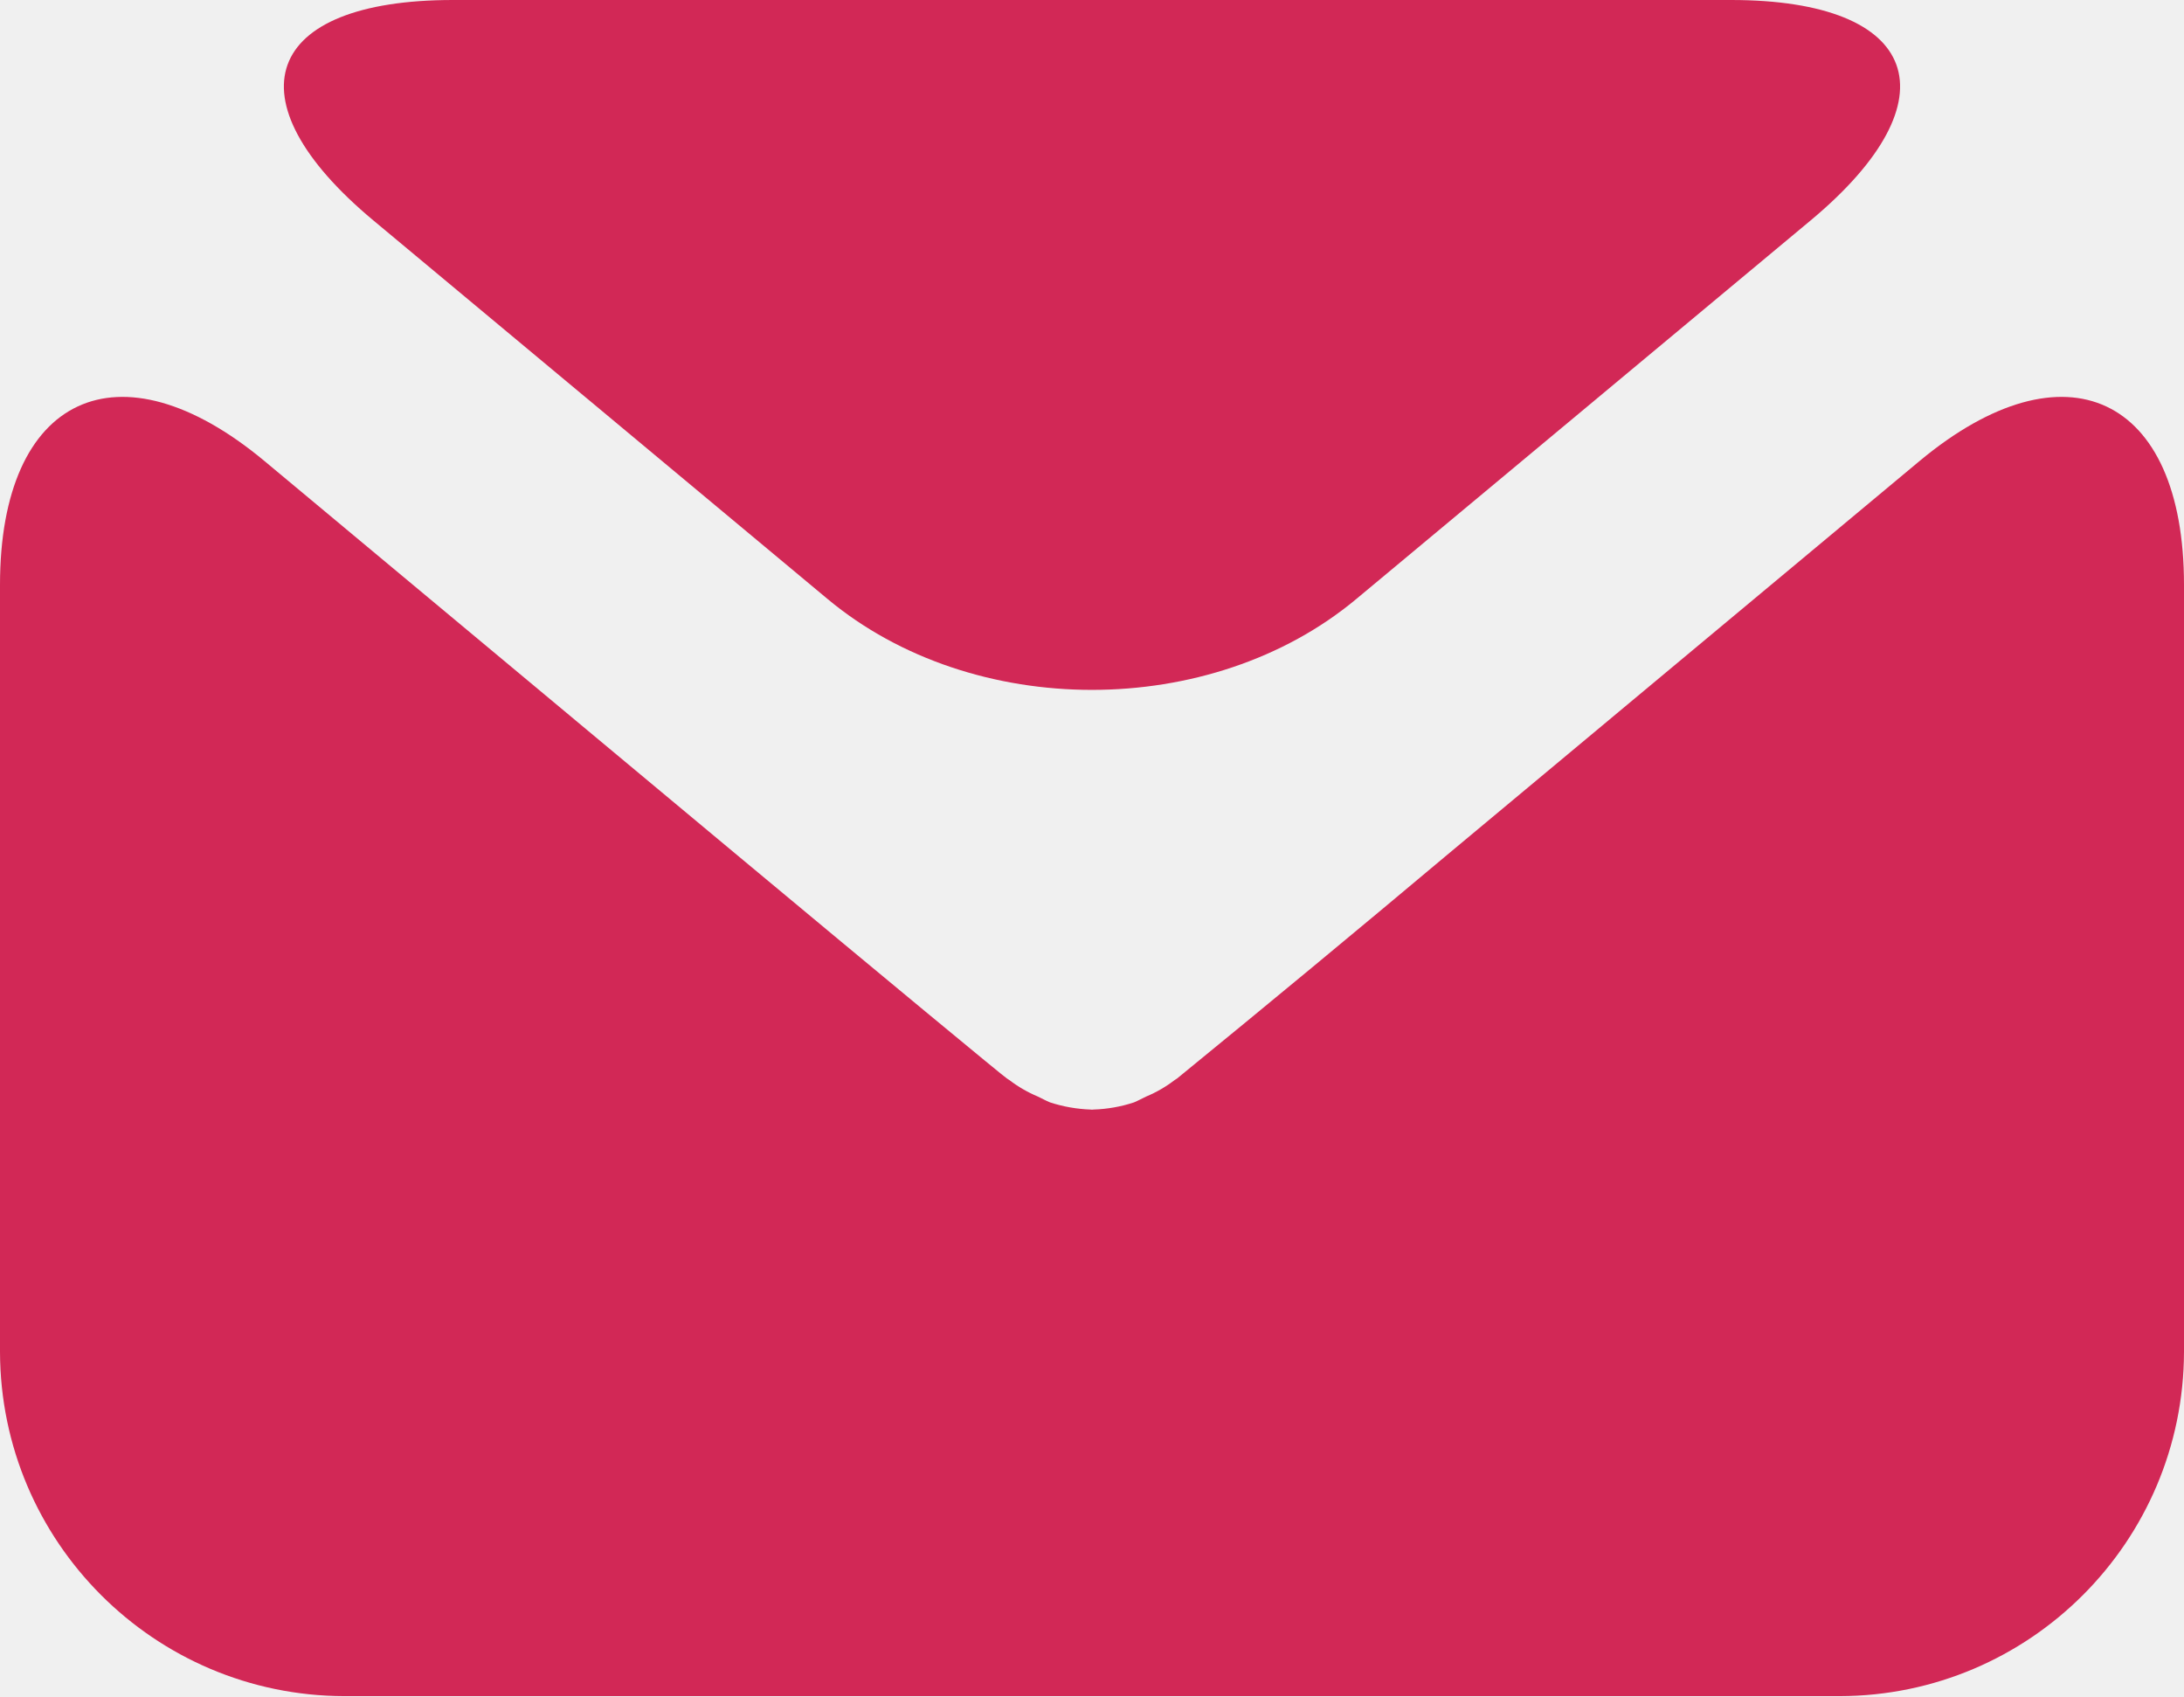
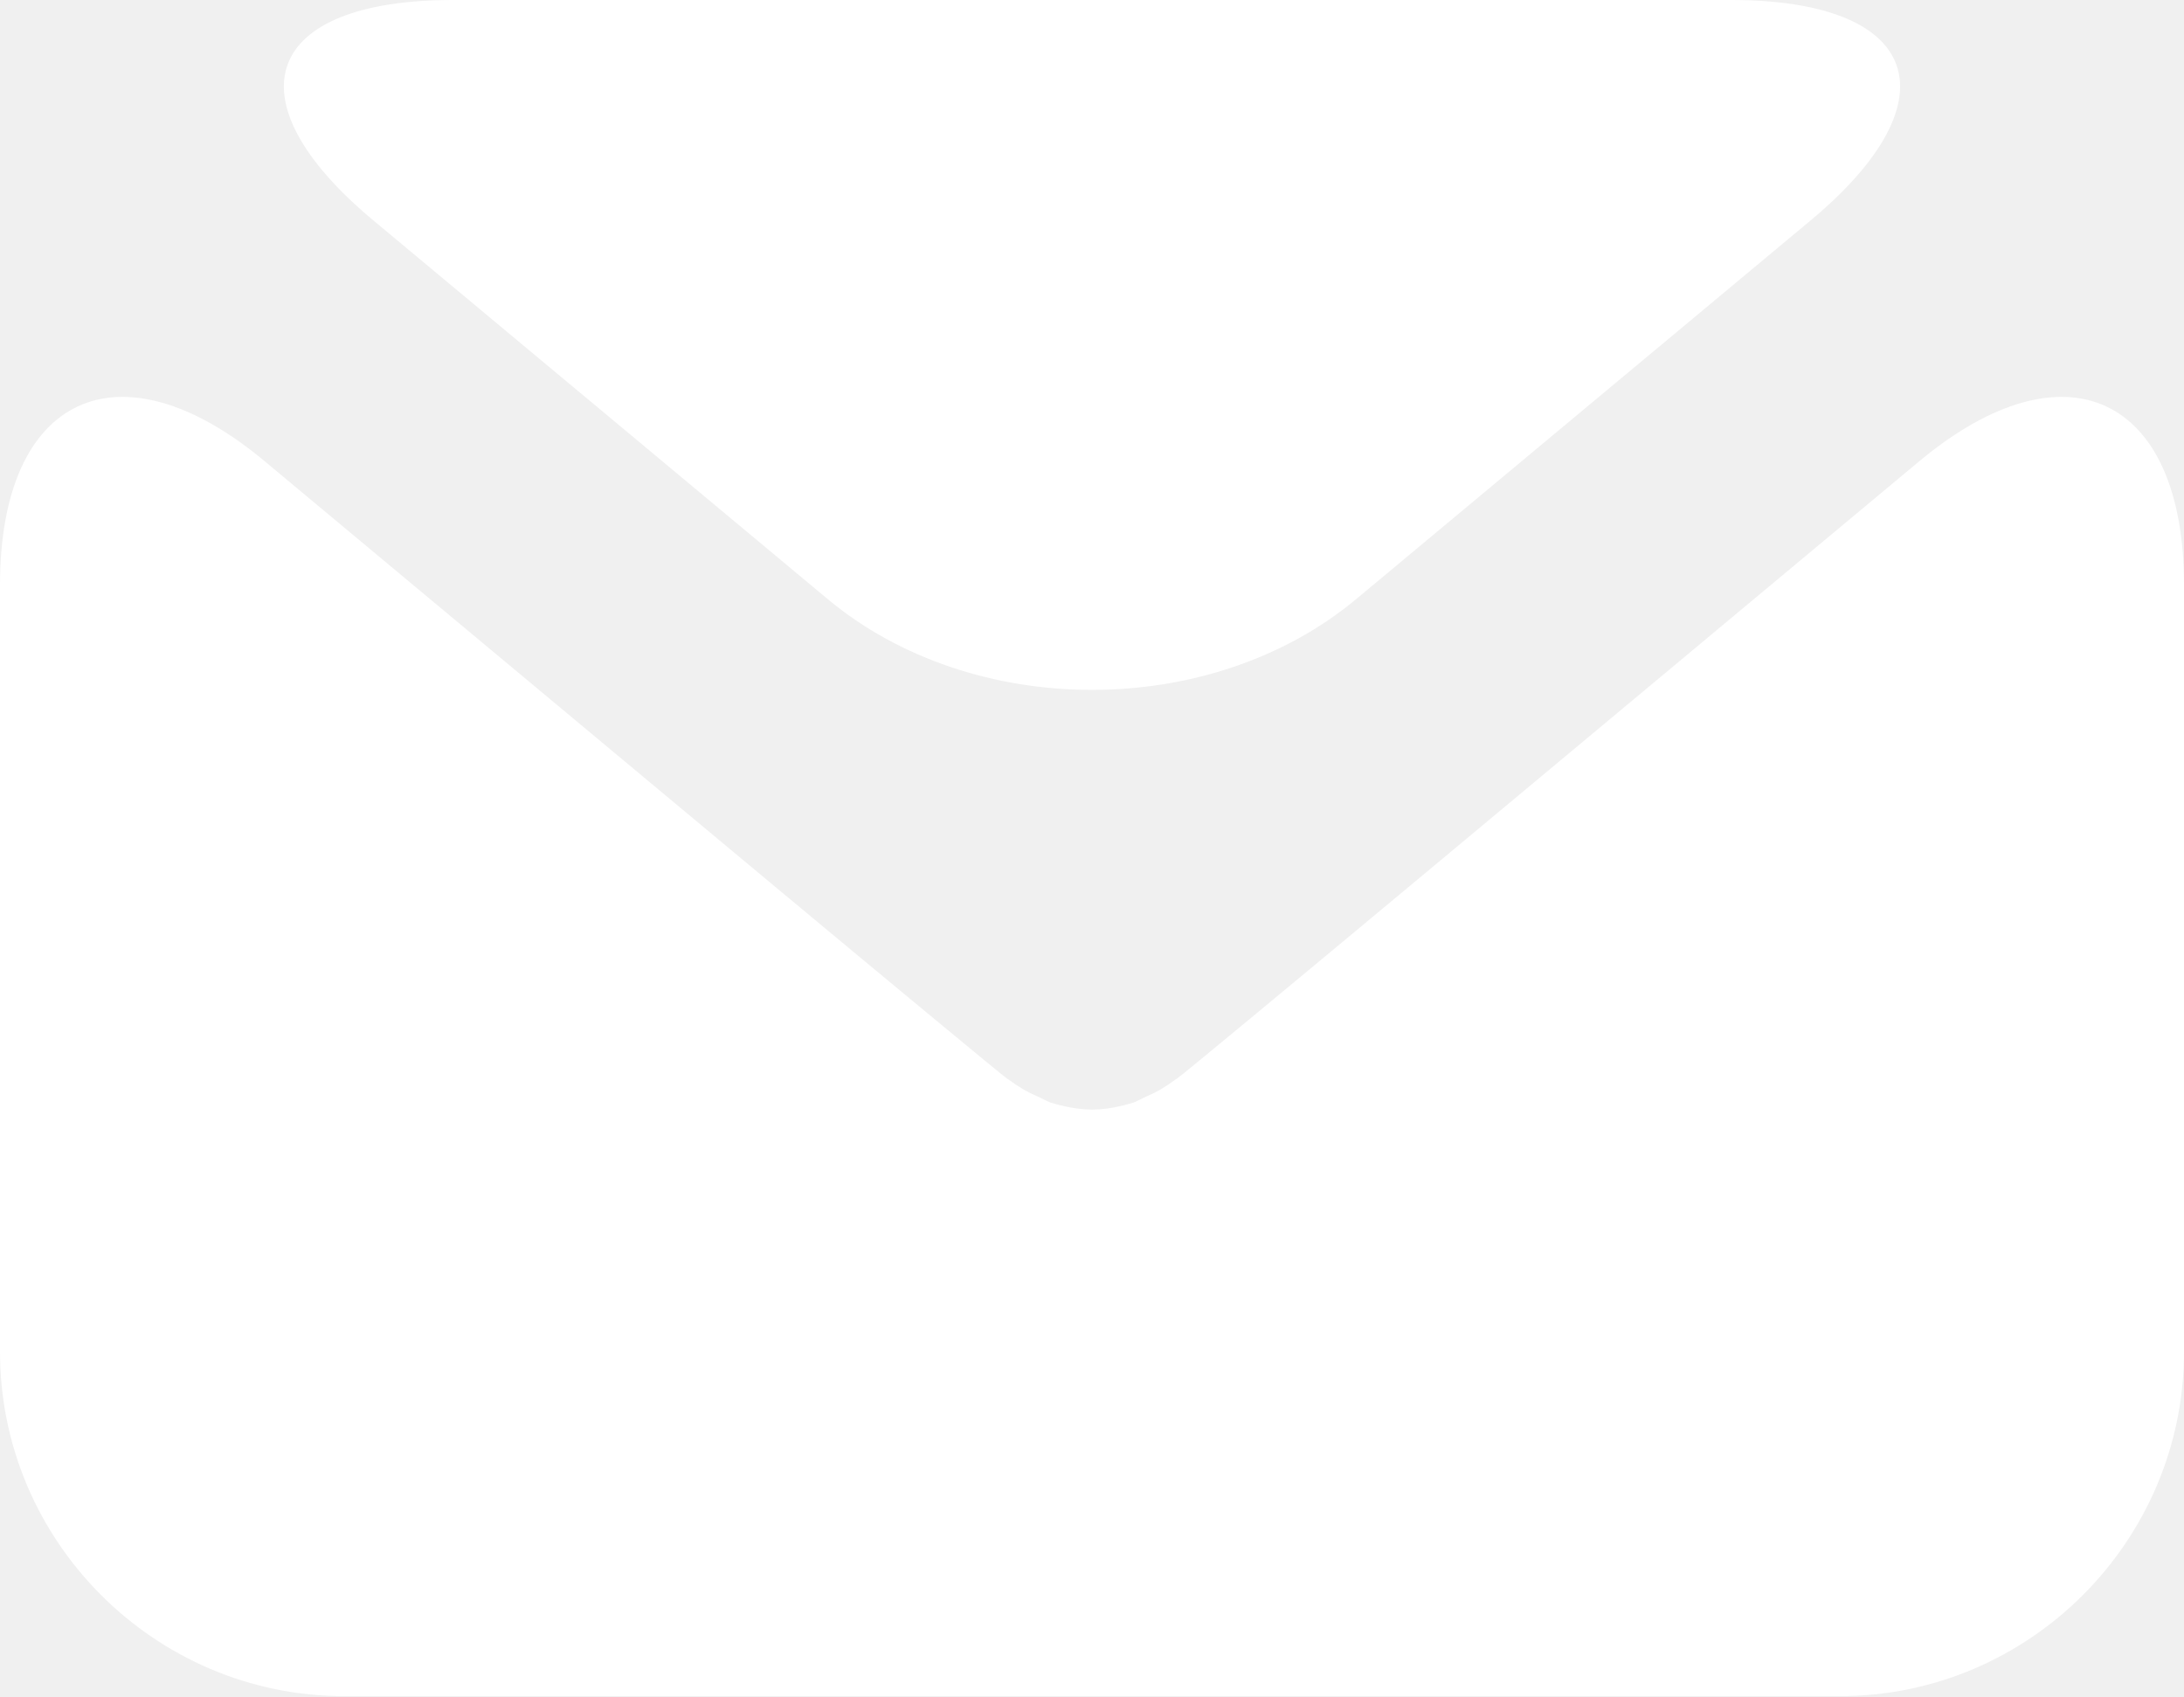
- <svg xmlns="http://www.w3.org/2000/svg" width="17.988" height="13.966">
-   <path fill="#d22856" d="M14.914 1.814C16.111.816 15.816 0 14.257 0H3.731c-1.56 0-1.854.816-.657 1.814l3.742 3.118c1.197.998 3.158.998 4.355 0l3.743-3.118z" />
-   <path fill="#d22856" d="M11.913 7.044A209.809 209.809 0 019.695 8.88l-.02.013a1.048 1.048 0 01-.235.136c-.033.015-.066.034-.1.048a1.18 1.18 0 01-.335.059l-.01.001h-.002l-.01-.001a1.216 1.216 0 01-.335-.059c-.034-.014-.068-.033-.1-.048a1.07 1.07 0 01-.235-.136l-.02-.013c-.022-.012-1.02-.838-2.218-1.836L2.178 3.796C.979 2.798 0 3.257 0 4.816v6.315a2.842 2.842 0 002.835 2.835h12.318a2.842 2.842 0 002.835-2.835V4.816c0-1.559-.979-2.018-2.178-1.02l-3.897 3.248z" />
+ <svg xmlns="http://www.w3.org/2000/svg" version="1.1" id="Layer_1" x="0px" y="0px" width="17.988px" height="13.966px" viewBox="0 0 17.988 13.966" enable-background="new 0 0 17.988 13.966" xml:space="preserve">
+   <g>
+     <g>
+       <g>
+         <path fill="#FFFFFF" d="M14.914,1.814C16.111,0.816,15.816,0,14.257,0H3.731c-1.56,0-1.854,0.816-0.657,1.814l3.742,3.118 c1.197,0.998,3.158,0.998,4.355,0L14.914,1.814z" />
+       </g>
+       <g>
+         <path fill="#FFFFFF" d="M11.913,7.044C10.715,8.042,9.718,8.869,9.695,8.88c0,0,0,0-0.02,0.013 C9.601,8.949,9.523,8.995,9.44,9.029C9.407,9.044,9.374,9.063,9.34,9.077c-0.11,0.034-0.223,0.058-0.335,0.059 c-0.003,0-0.007,0.001-0.01,0.001c0,0,0,0-0.001,0s-0.001,0-0.001,0c-0.003,0-0.007-0.001-0.01-0.001 C8.87,9.134,8.759,9.111,8.648,9.077C8.614,9.063,8.58,9.044,8.548,9.029c-0.083-0.034-0.16-0.08-0.235-0.136C8.293,8.88,8.293,8.88,8.293,8.88c-0.022-0.012-1.02-0.838-2.218-1.836L2.178,3.796C0.979,2.798,0,3.257,0,4.816v6.315 c0,1.56,1.275,2.835,2.835,2.835h12.318c1.56,0,2.835-1.275,2.835-2.835V4.816c0-1.559-0.979-2.018-2.178-1.02L11.913,7.044z" />
+       </g>
+     </g>
+   </g>
</svg>
